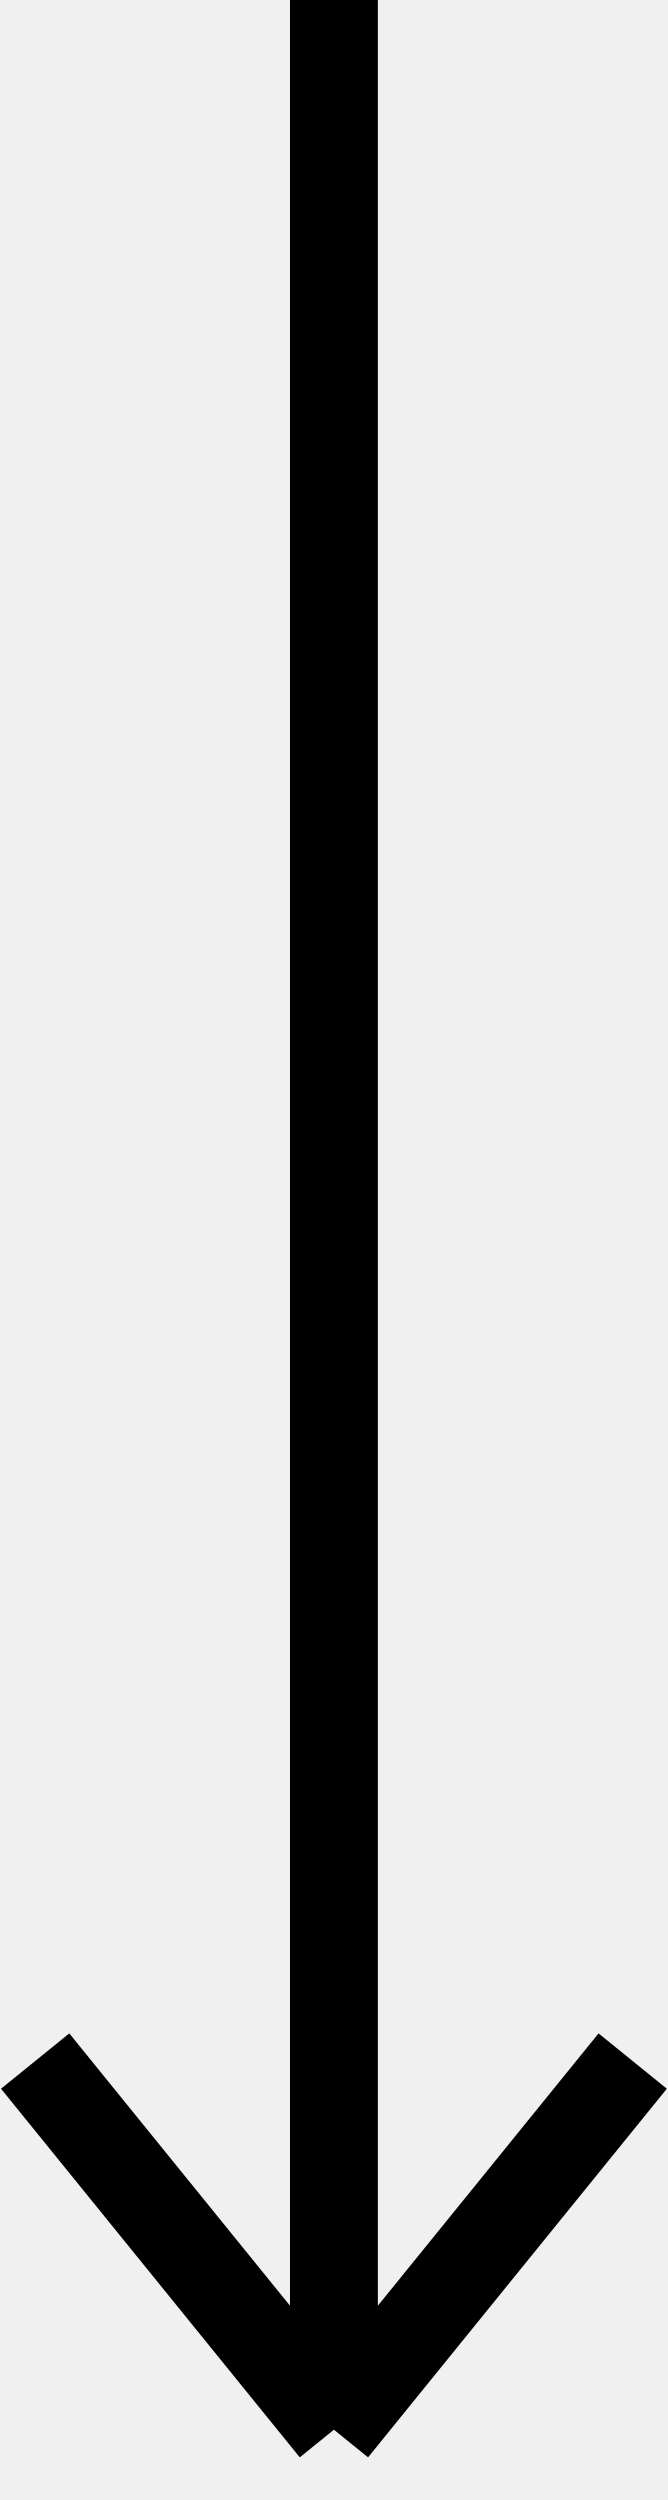
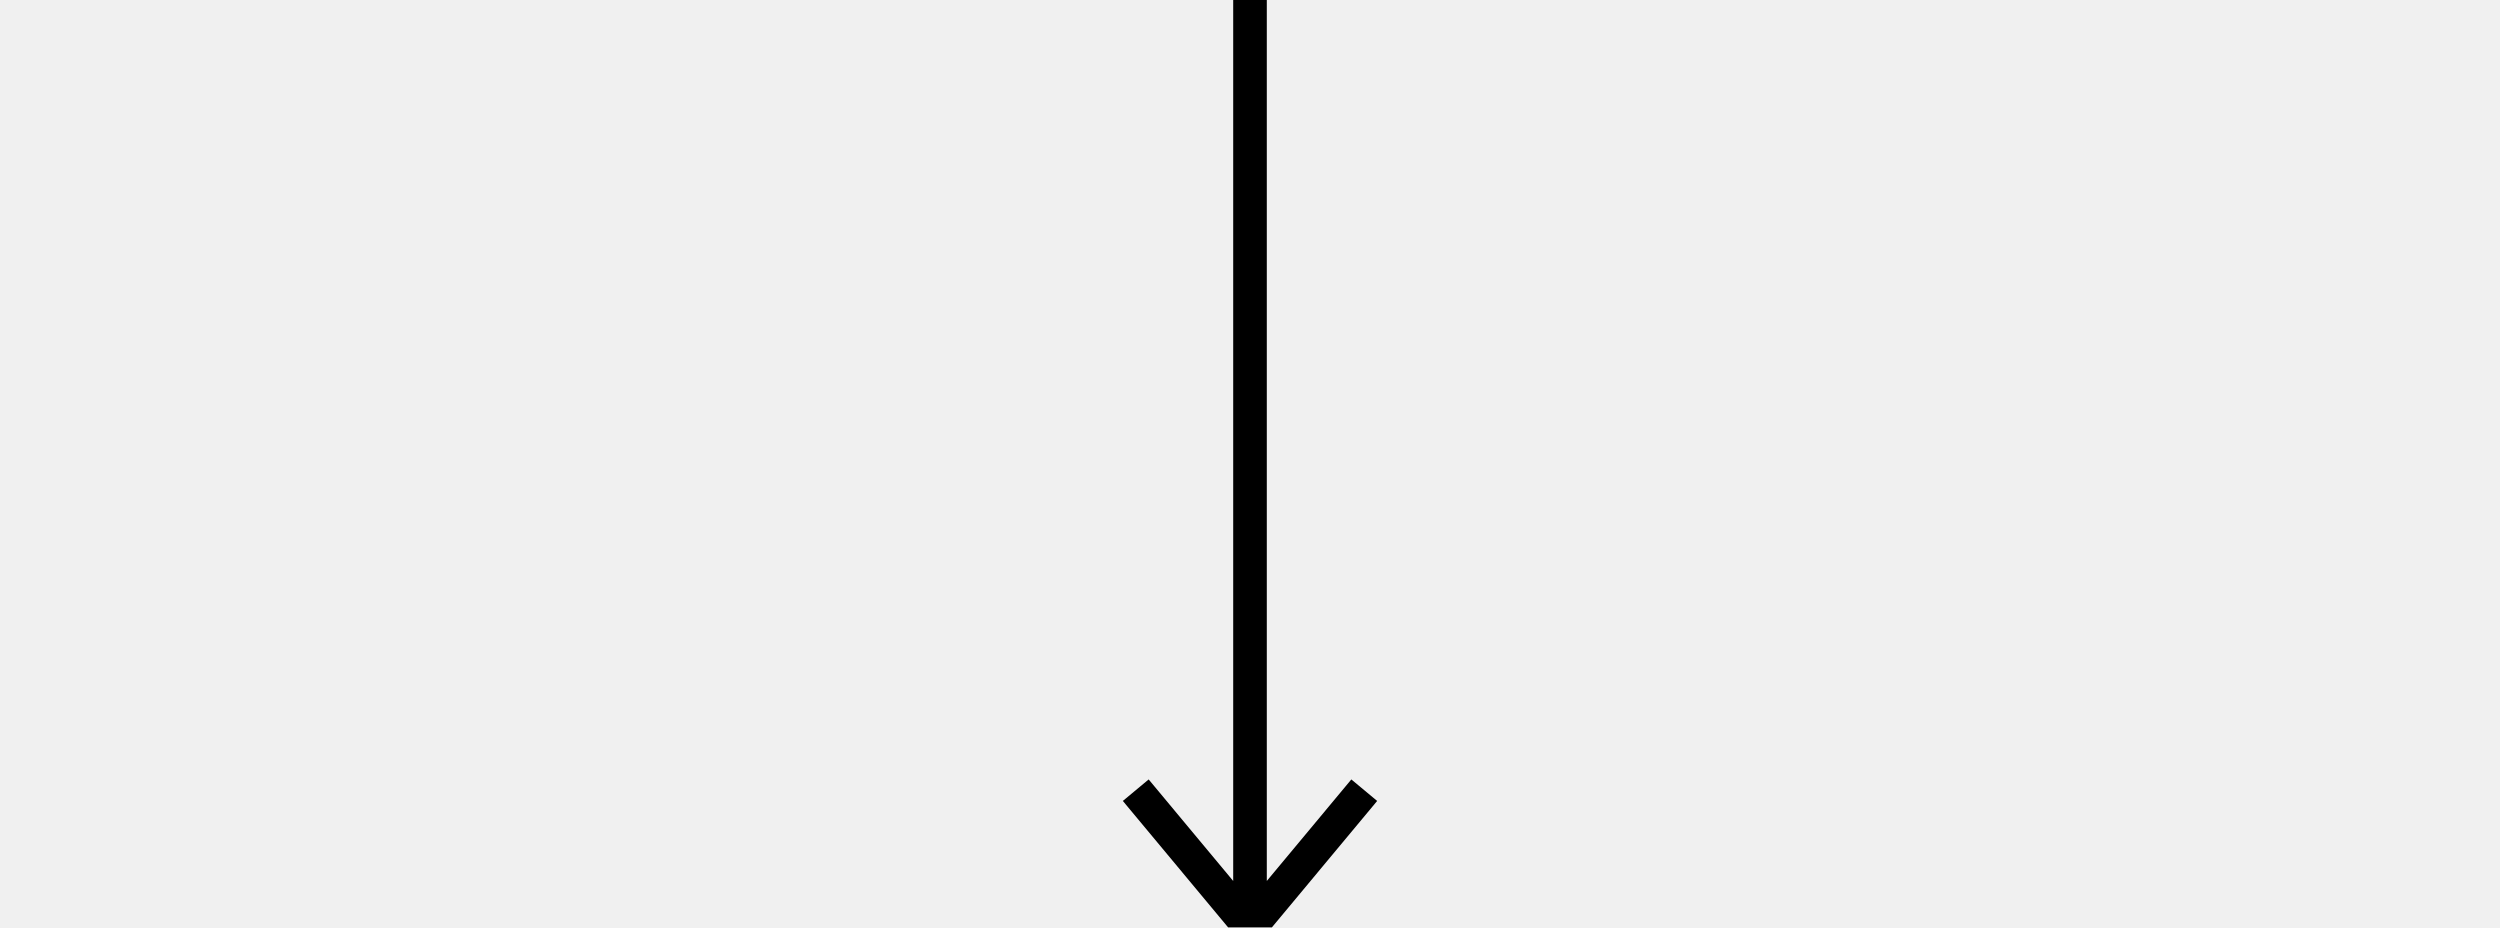
- <svg xmlns="http://www.w3.org/2000/svg" width="152" height="569" viewBox="0 0 152 569" fill="none">
-   <path d="M76 8.10892e-07L76 553M76 553L144 469.098M76 553L8 469.098" stroke="black" stroke-width="20" />
+ <svg xmlns="http://www.w3.org/2000/svg" width="1488" height="552" viewBox="0 0 1488 552" fill="none">
+   <g clip-path="url(#clip0_150_2)">
+     <path d="M744 -910L744 552M744 552L812 470.32M744 552L676 470.32" stroke="black" stroke-width="20" />
+   </g>
+   <defs>
+     <clipPath id="clip0_150_2">
+       <rect width="1488" height="552" fill="white" />
+     </clipPath>
+   </defs>
</svg>
